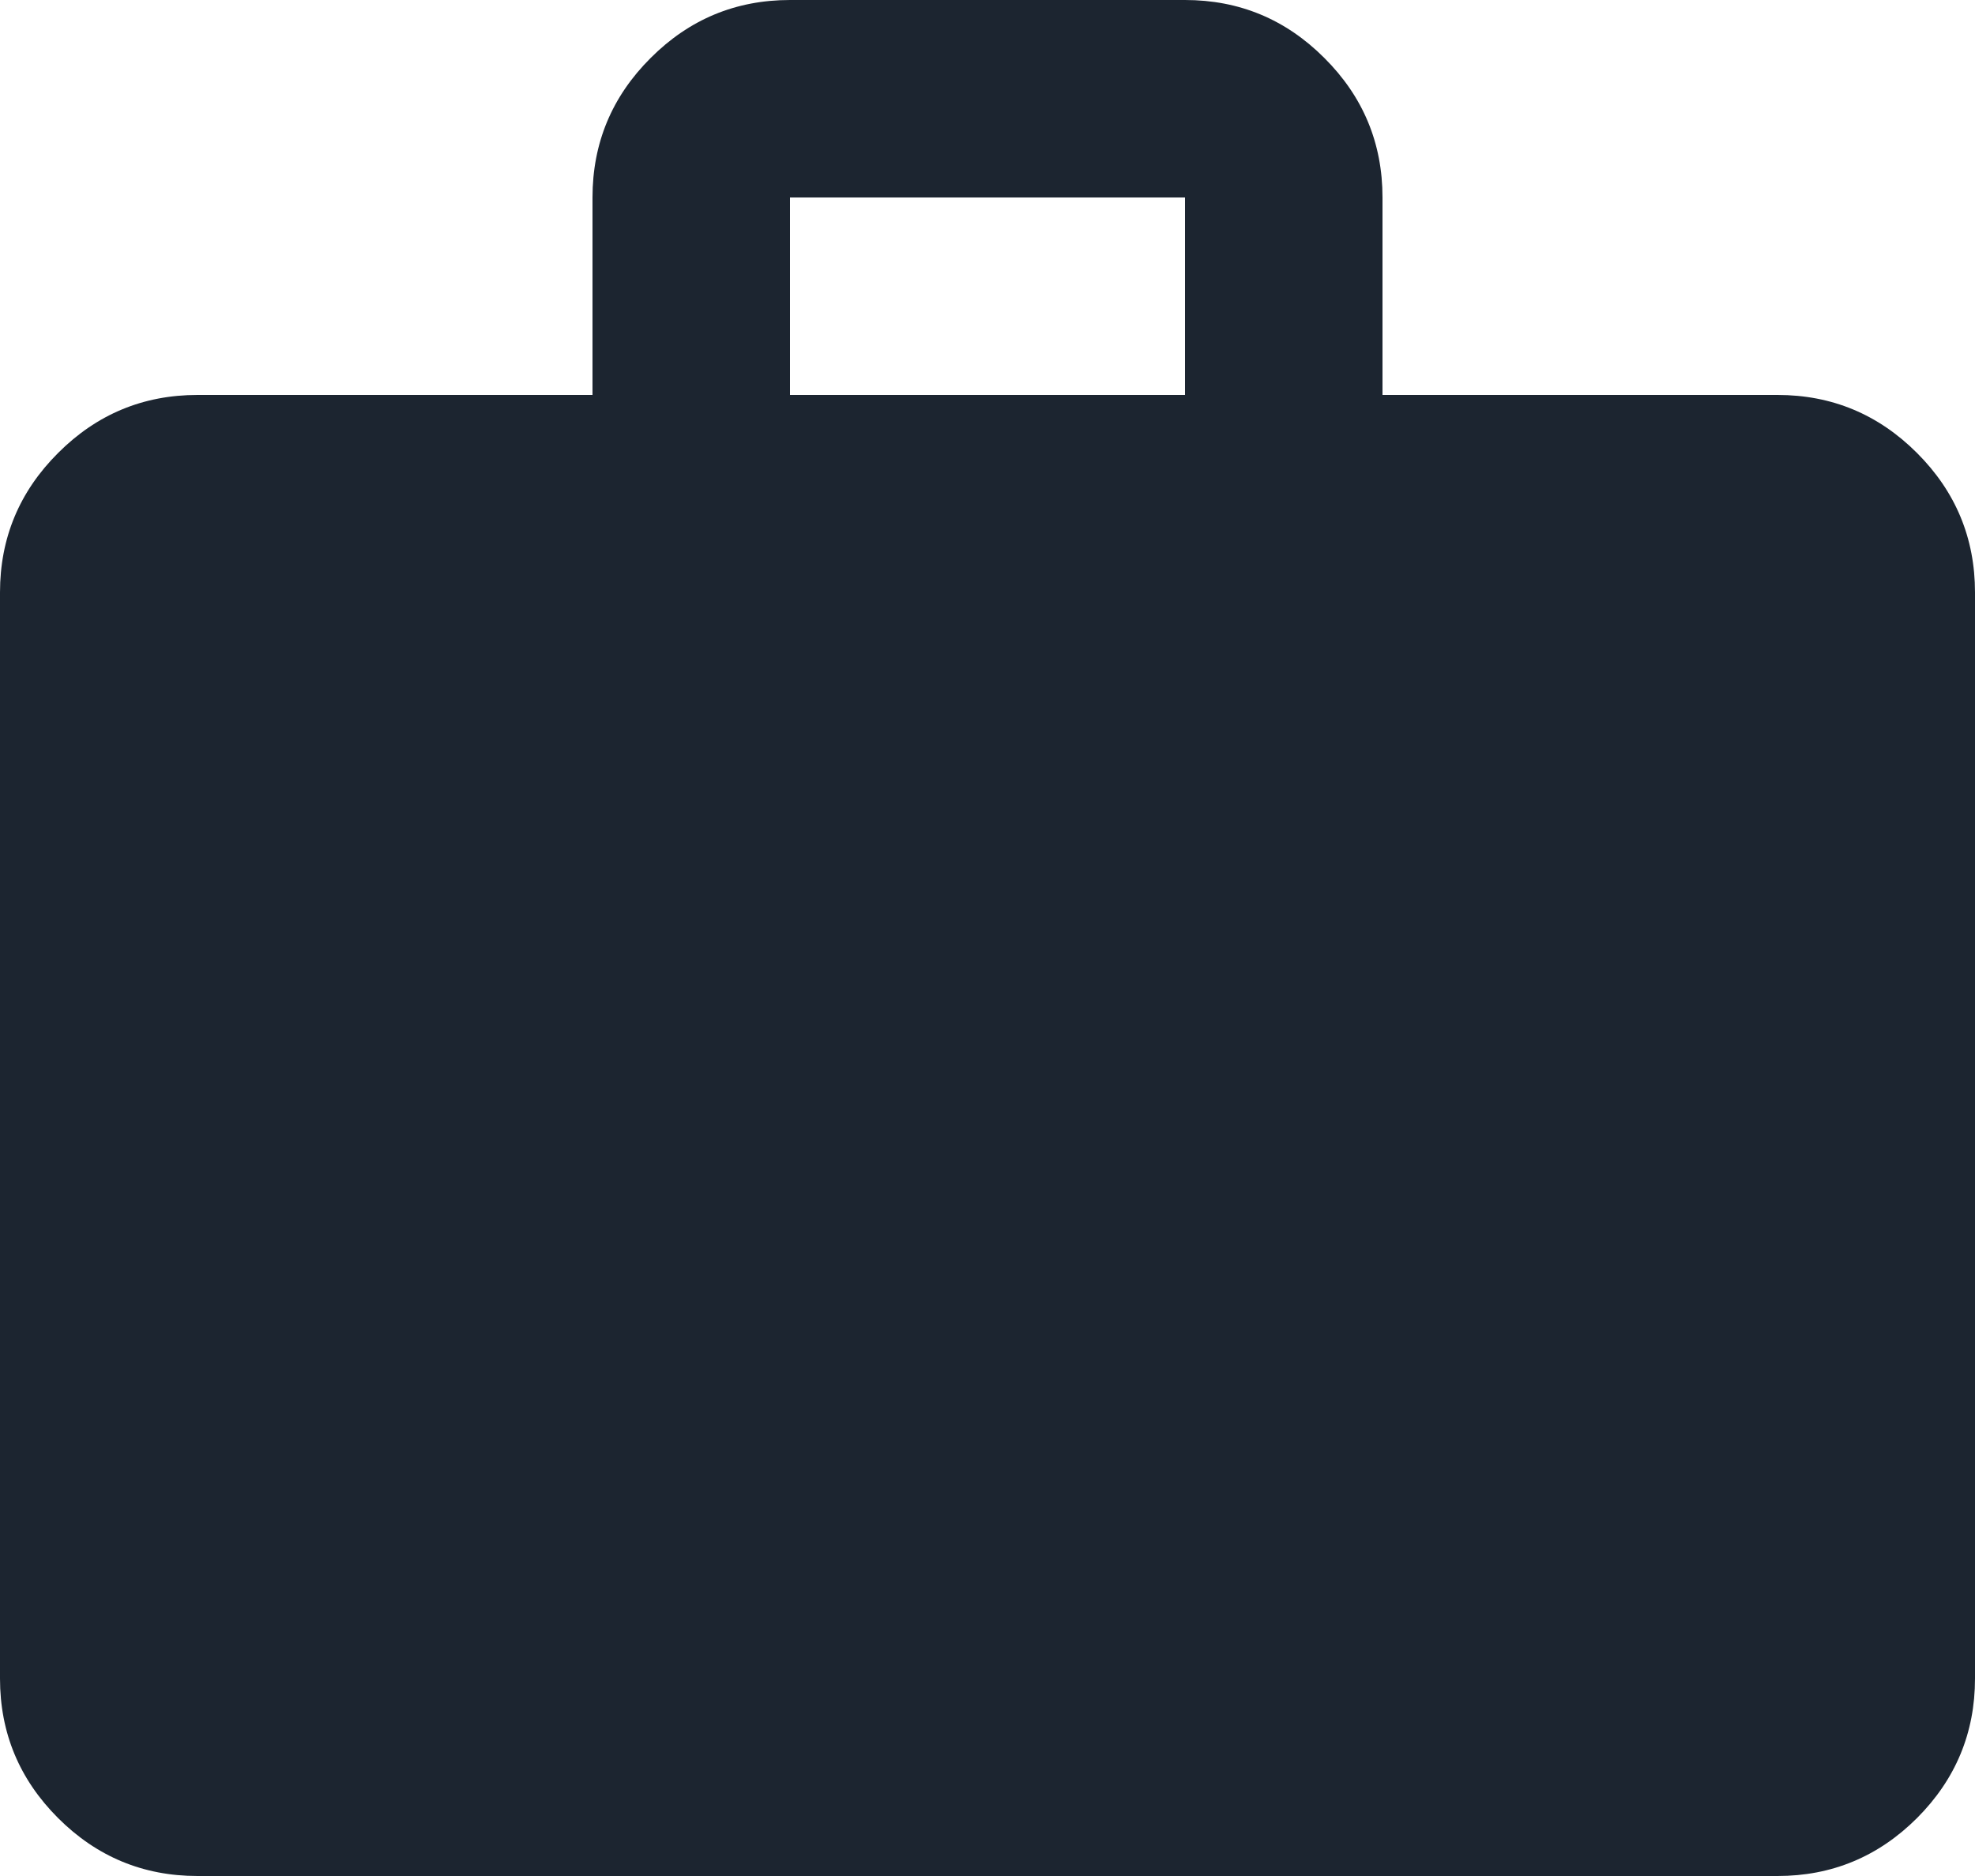
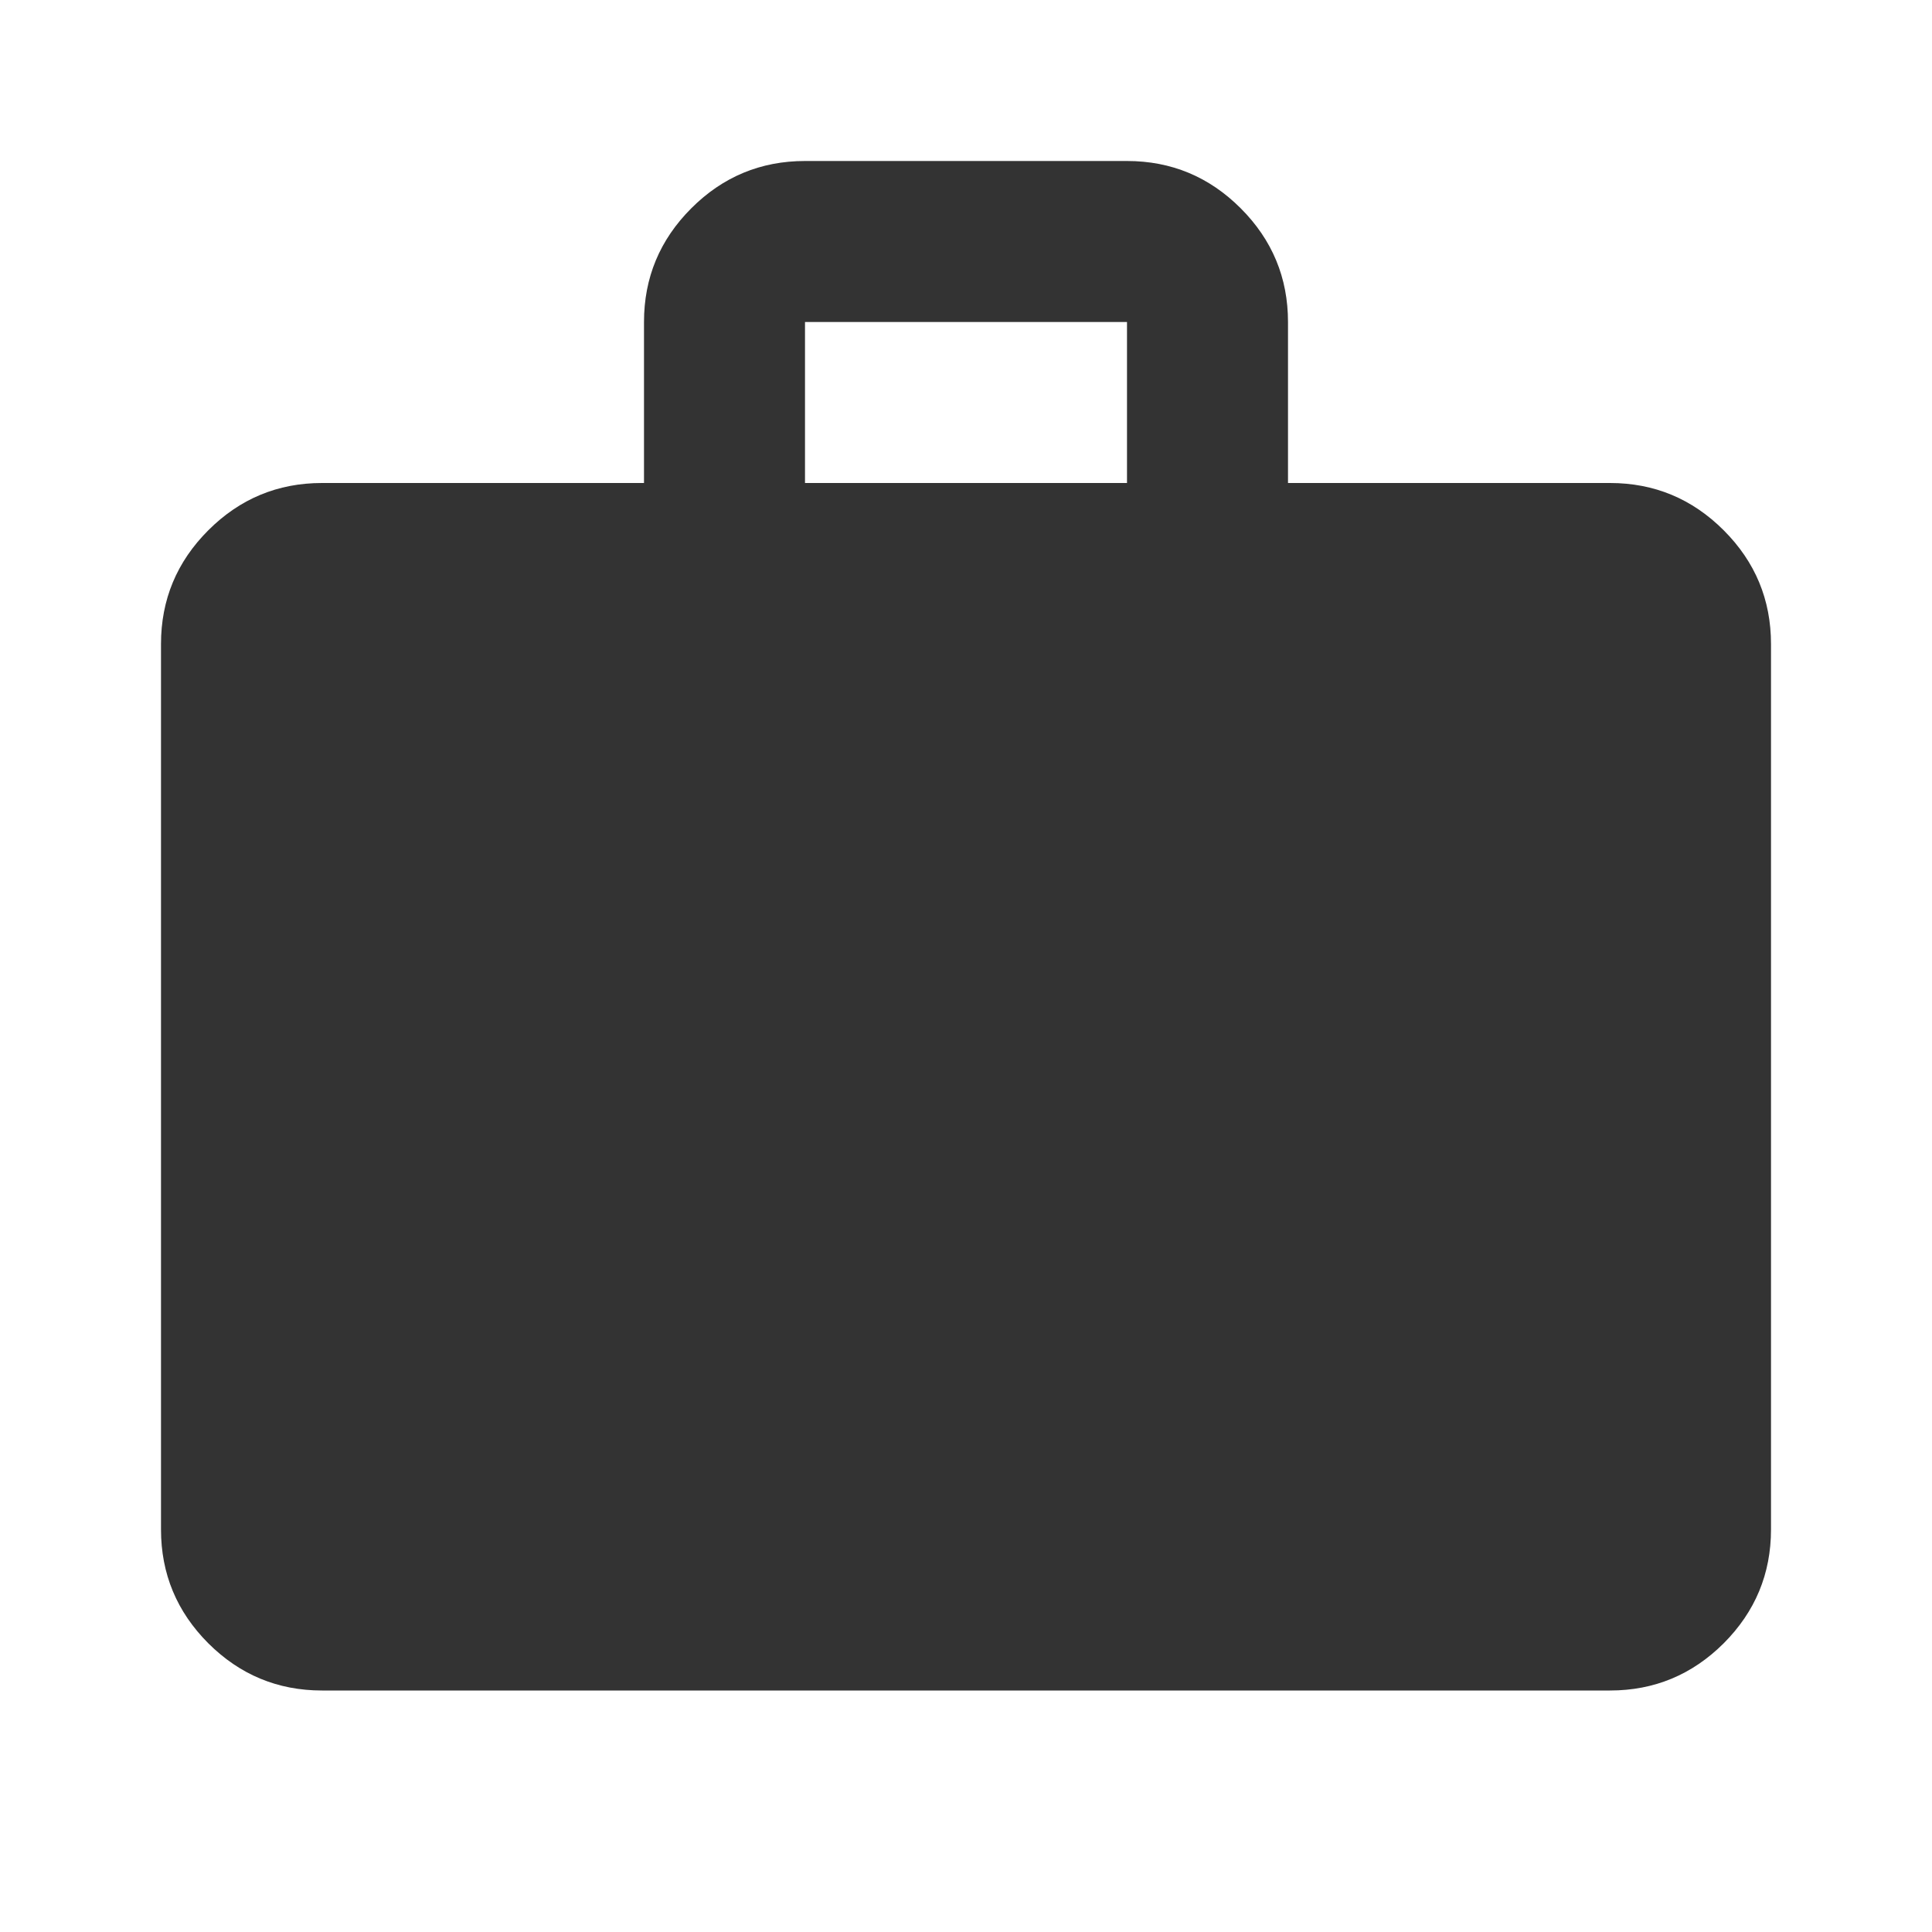
- <svg xmlns="http://www.w3.org/2000/svg" id="Layer_1" data-name="Layer 1" viewBox="0 0 20 19">
+ <svg xmlns="http://www.w3.org/2000/svg" id="Layer_1" data-name="Layer 1" viewBox="0 0 24 24">
  <defs>
    <style>
      .cls-1 {
-         fill: #1C2530;
+       fill: #333;
      }
    </style>
  </defs>
-   <path class="cls-1" d="M2 19C1.45 19 0.979 18.804 0.588 18.413C0.196 18.021 0 17.55 0 17V6C0 5.45 0.196 4.979 0.588 4.588C0.979 4.196 1.45 4 2 4H6V2C6 1.45 6.196 0.979 6.588 0.588C6.979 0.196 7.45 0 8 0H12C12.55 0 13.021 0.196 13.412 0.588C13.804 0.979 14 1.45 14 2V4H18C18.55 4 19.021 4.196 19.413 4.588C19.804 4.979 20 5.45 20 6V17C20 17.55 19.804 18.021 19.413 18.413C19.021 18.804 18.55 19 18 19H2ZM8 4H12V2H8V4Z" />
+   <path class="cls-1" d="M4 21C3.45 21 2.979 20.804 2.587 20.413C2.196 20.021 2 19.55 2 19V8C2 7.45 2.196 6.979 2.587 6.588C2.979 6.196 3.45 6 4 6H8V4C8 3.45 8.196 2.979 8.588 2.587C8.979 2.196 9.45 2 10 2H14C14.55 2 15.021 2.196 15.412 2.587C15.804 2.979 16 3.45 16 4V6H20C20.55 6 21.021 6.196 21.413 6.588C21.804 6.979 22 7.45 22 8V19C22 19.55 21.804 20.021 21.413 20.413C21.021 20.804 20.55 21 20 21H4ZM10 6H14V4H10V6Z" />
</svg>
